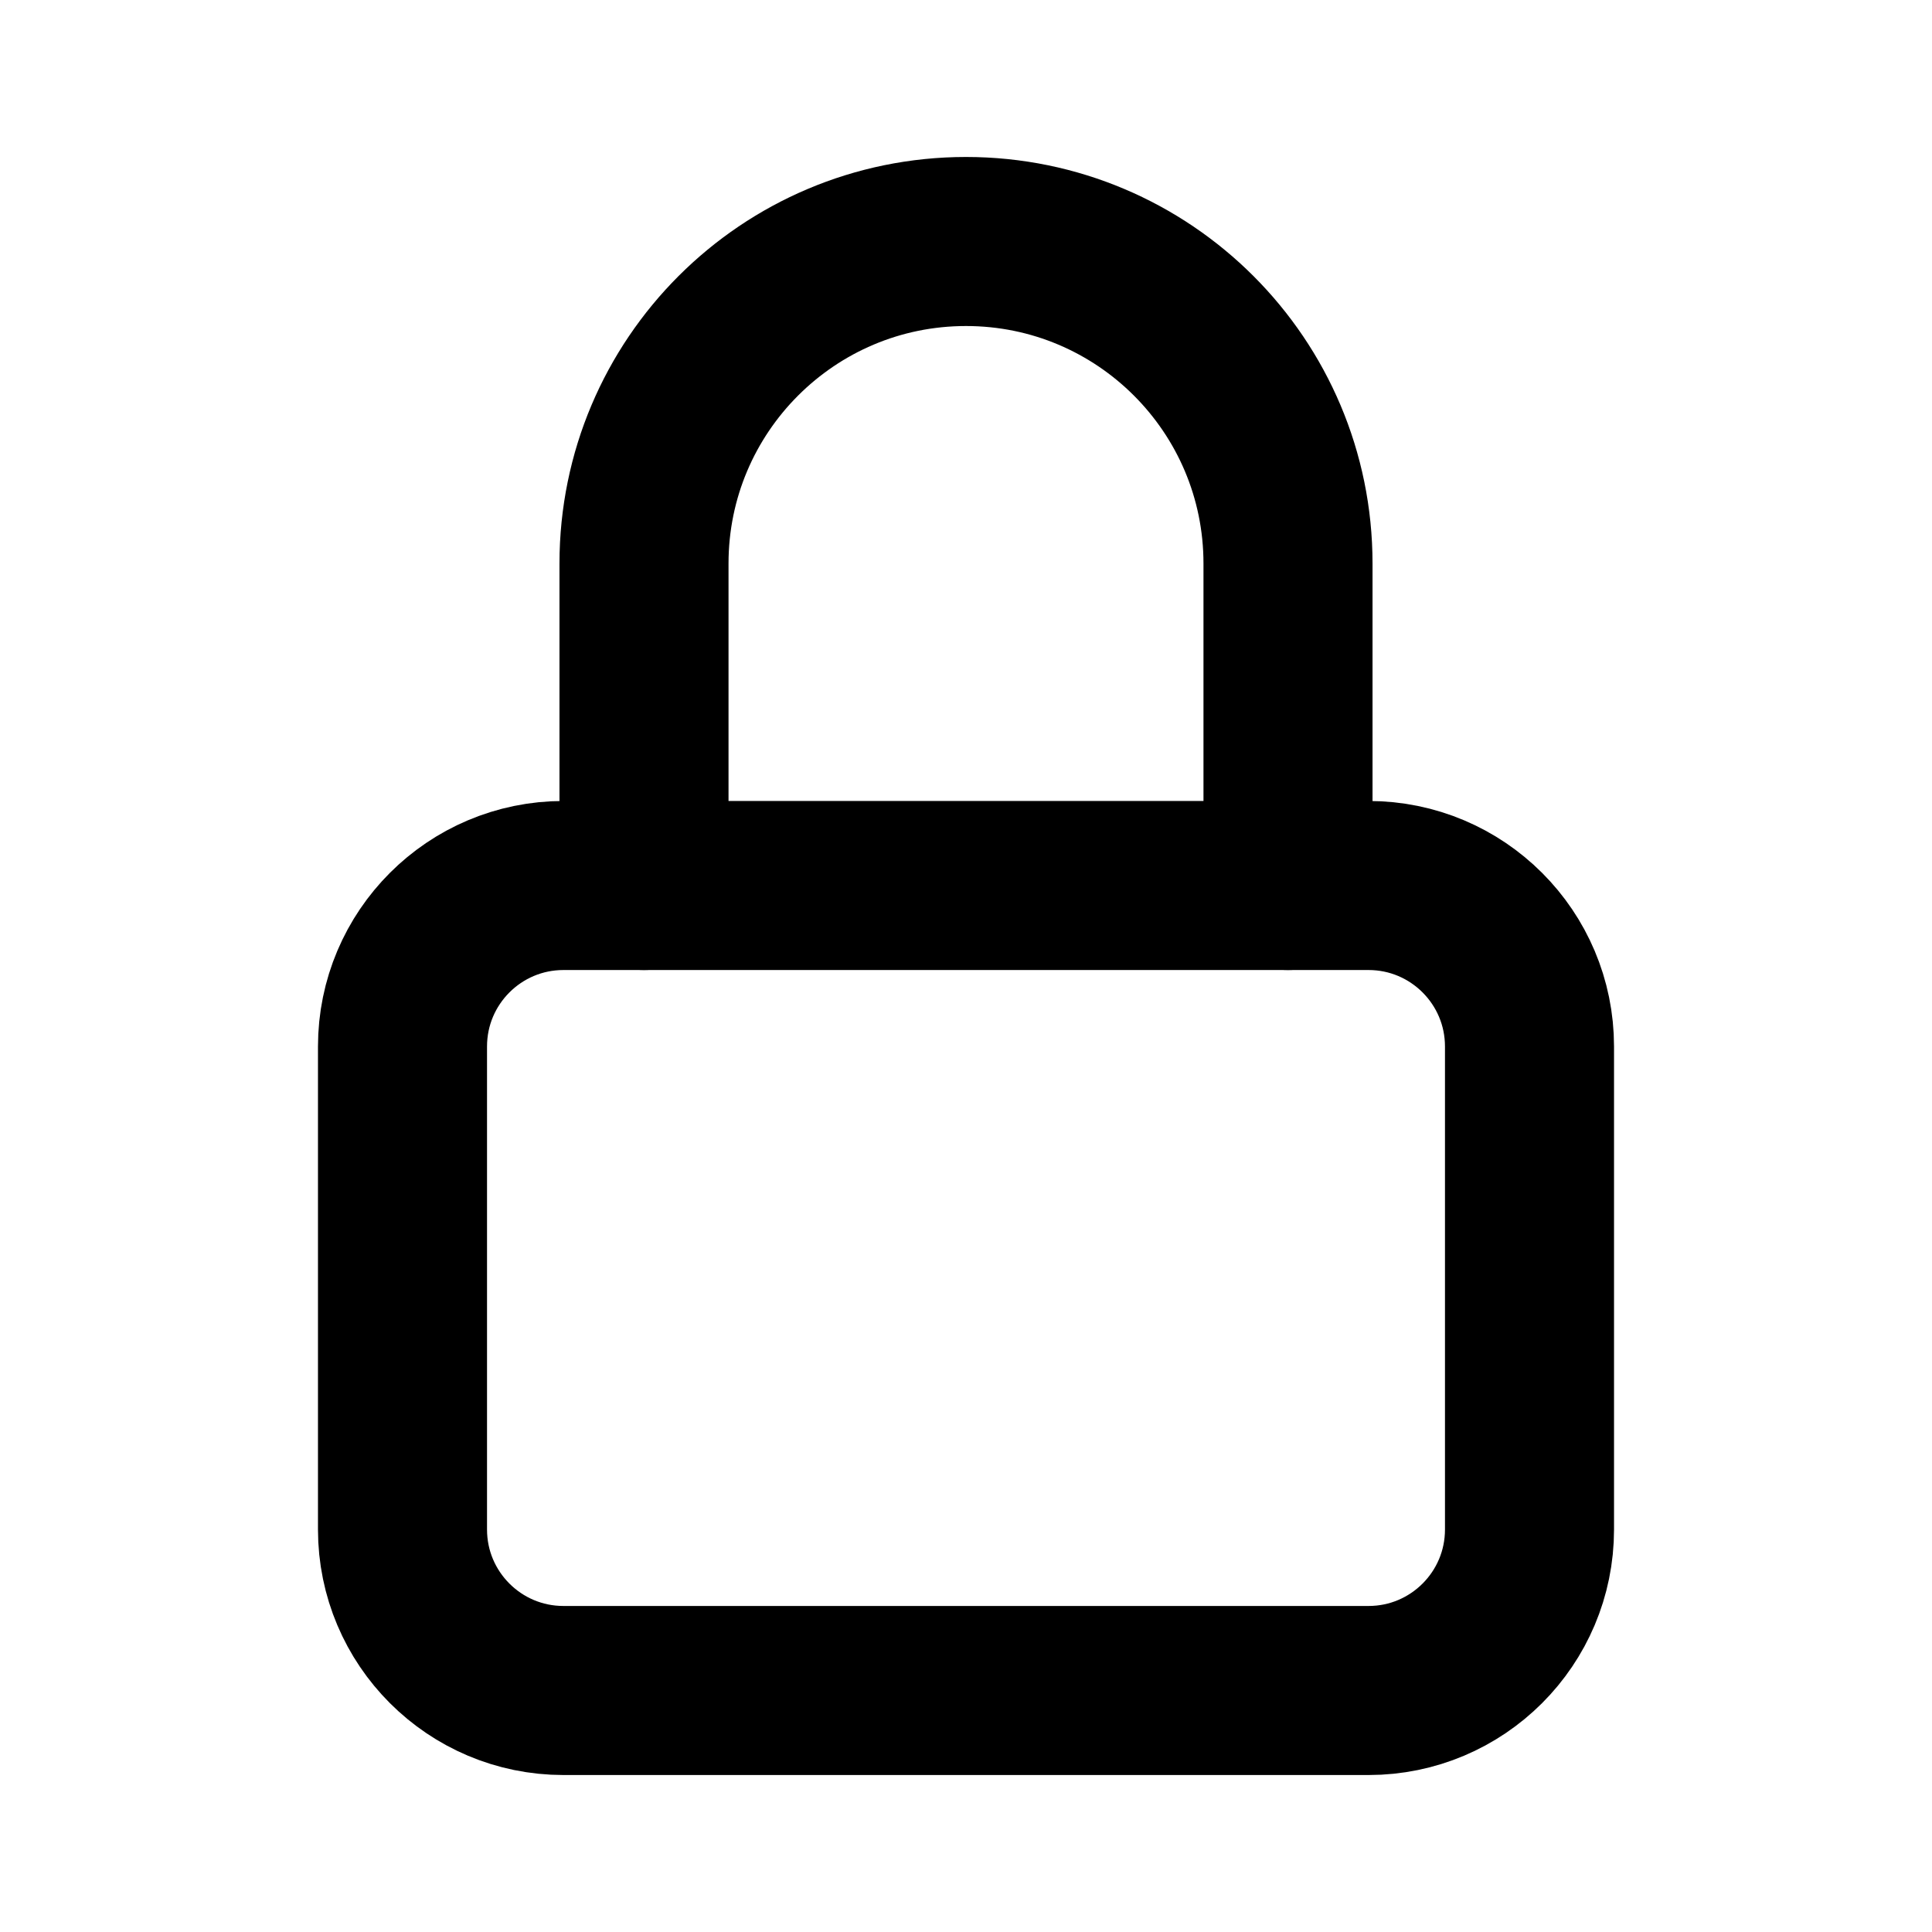
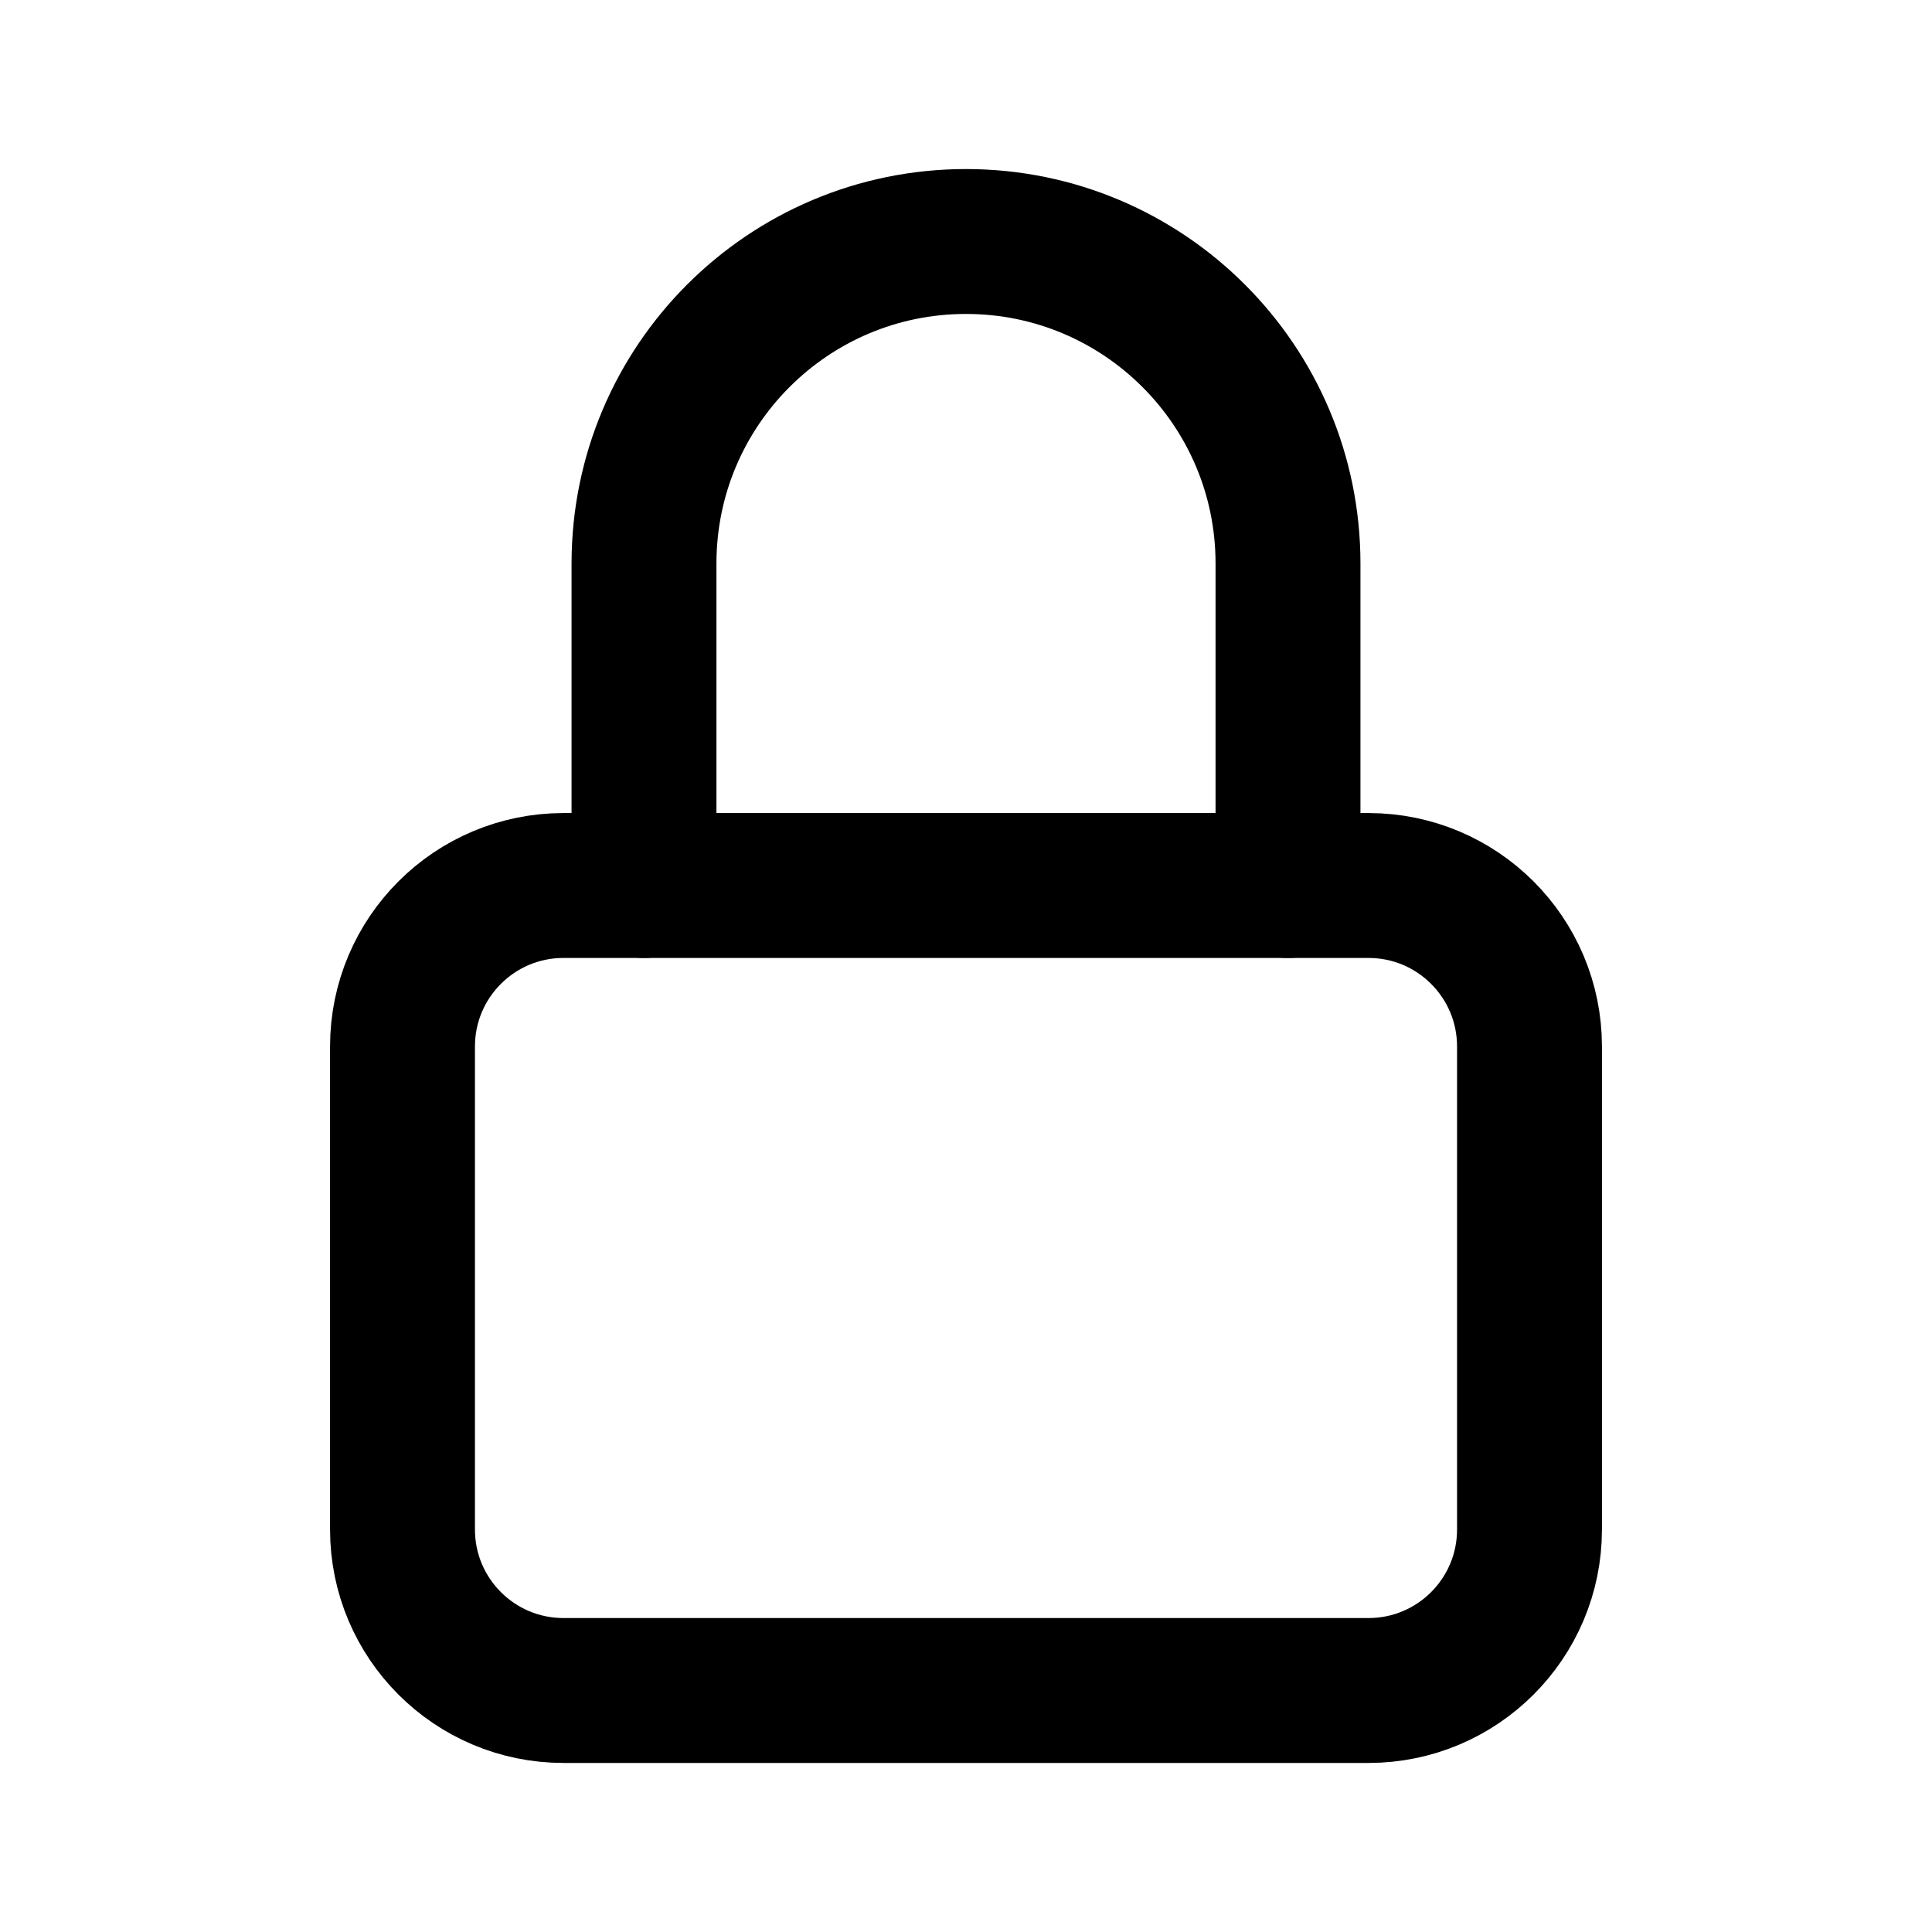
- <svg xmlns="http://www.w3.org/2000/svg" viewBox="0 0 24 24" fill="none" stroke="#000000" stroke-width="2.1" stroke-linecap="round" stroke-linejoin="round">
+ <svg xmlns="http://www.w3.org/2000/svg" viewBox="0 0 24 24" fill="none" stroke="#000000" stroke-width="1.8" stroke-linecap="round" stroke-linejoin="round">
  <rect width="14" height="10" x="5" y="11" rx="2" />
  <path d="M8 11V7a4 4 0 0 1 8 0v4" />
</svg>
